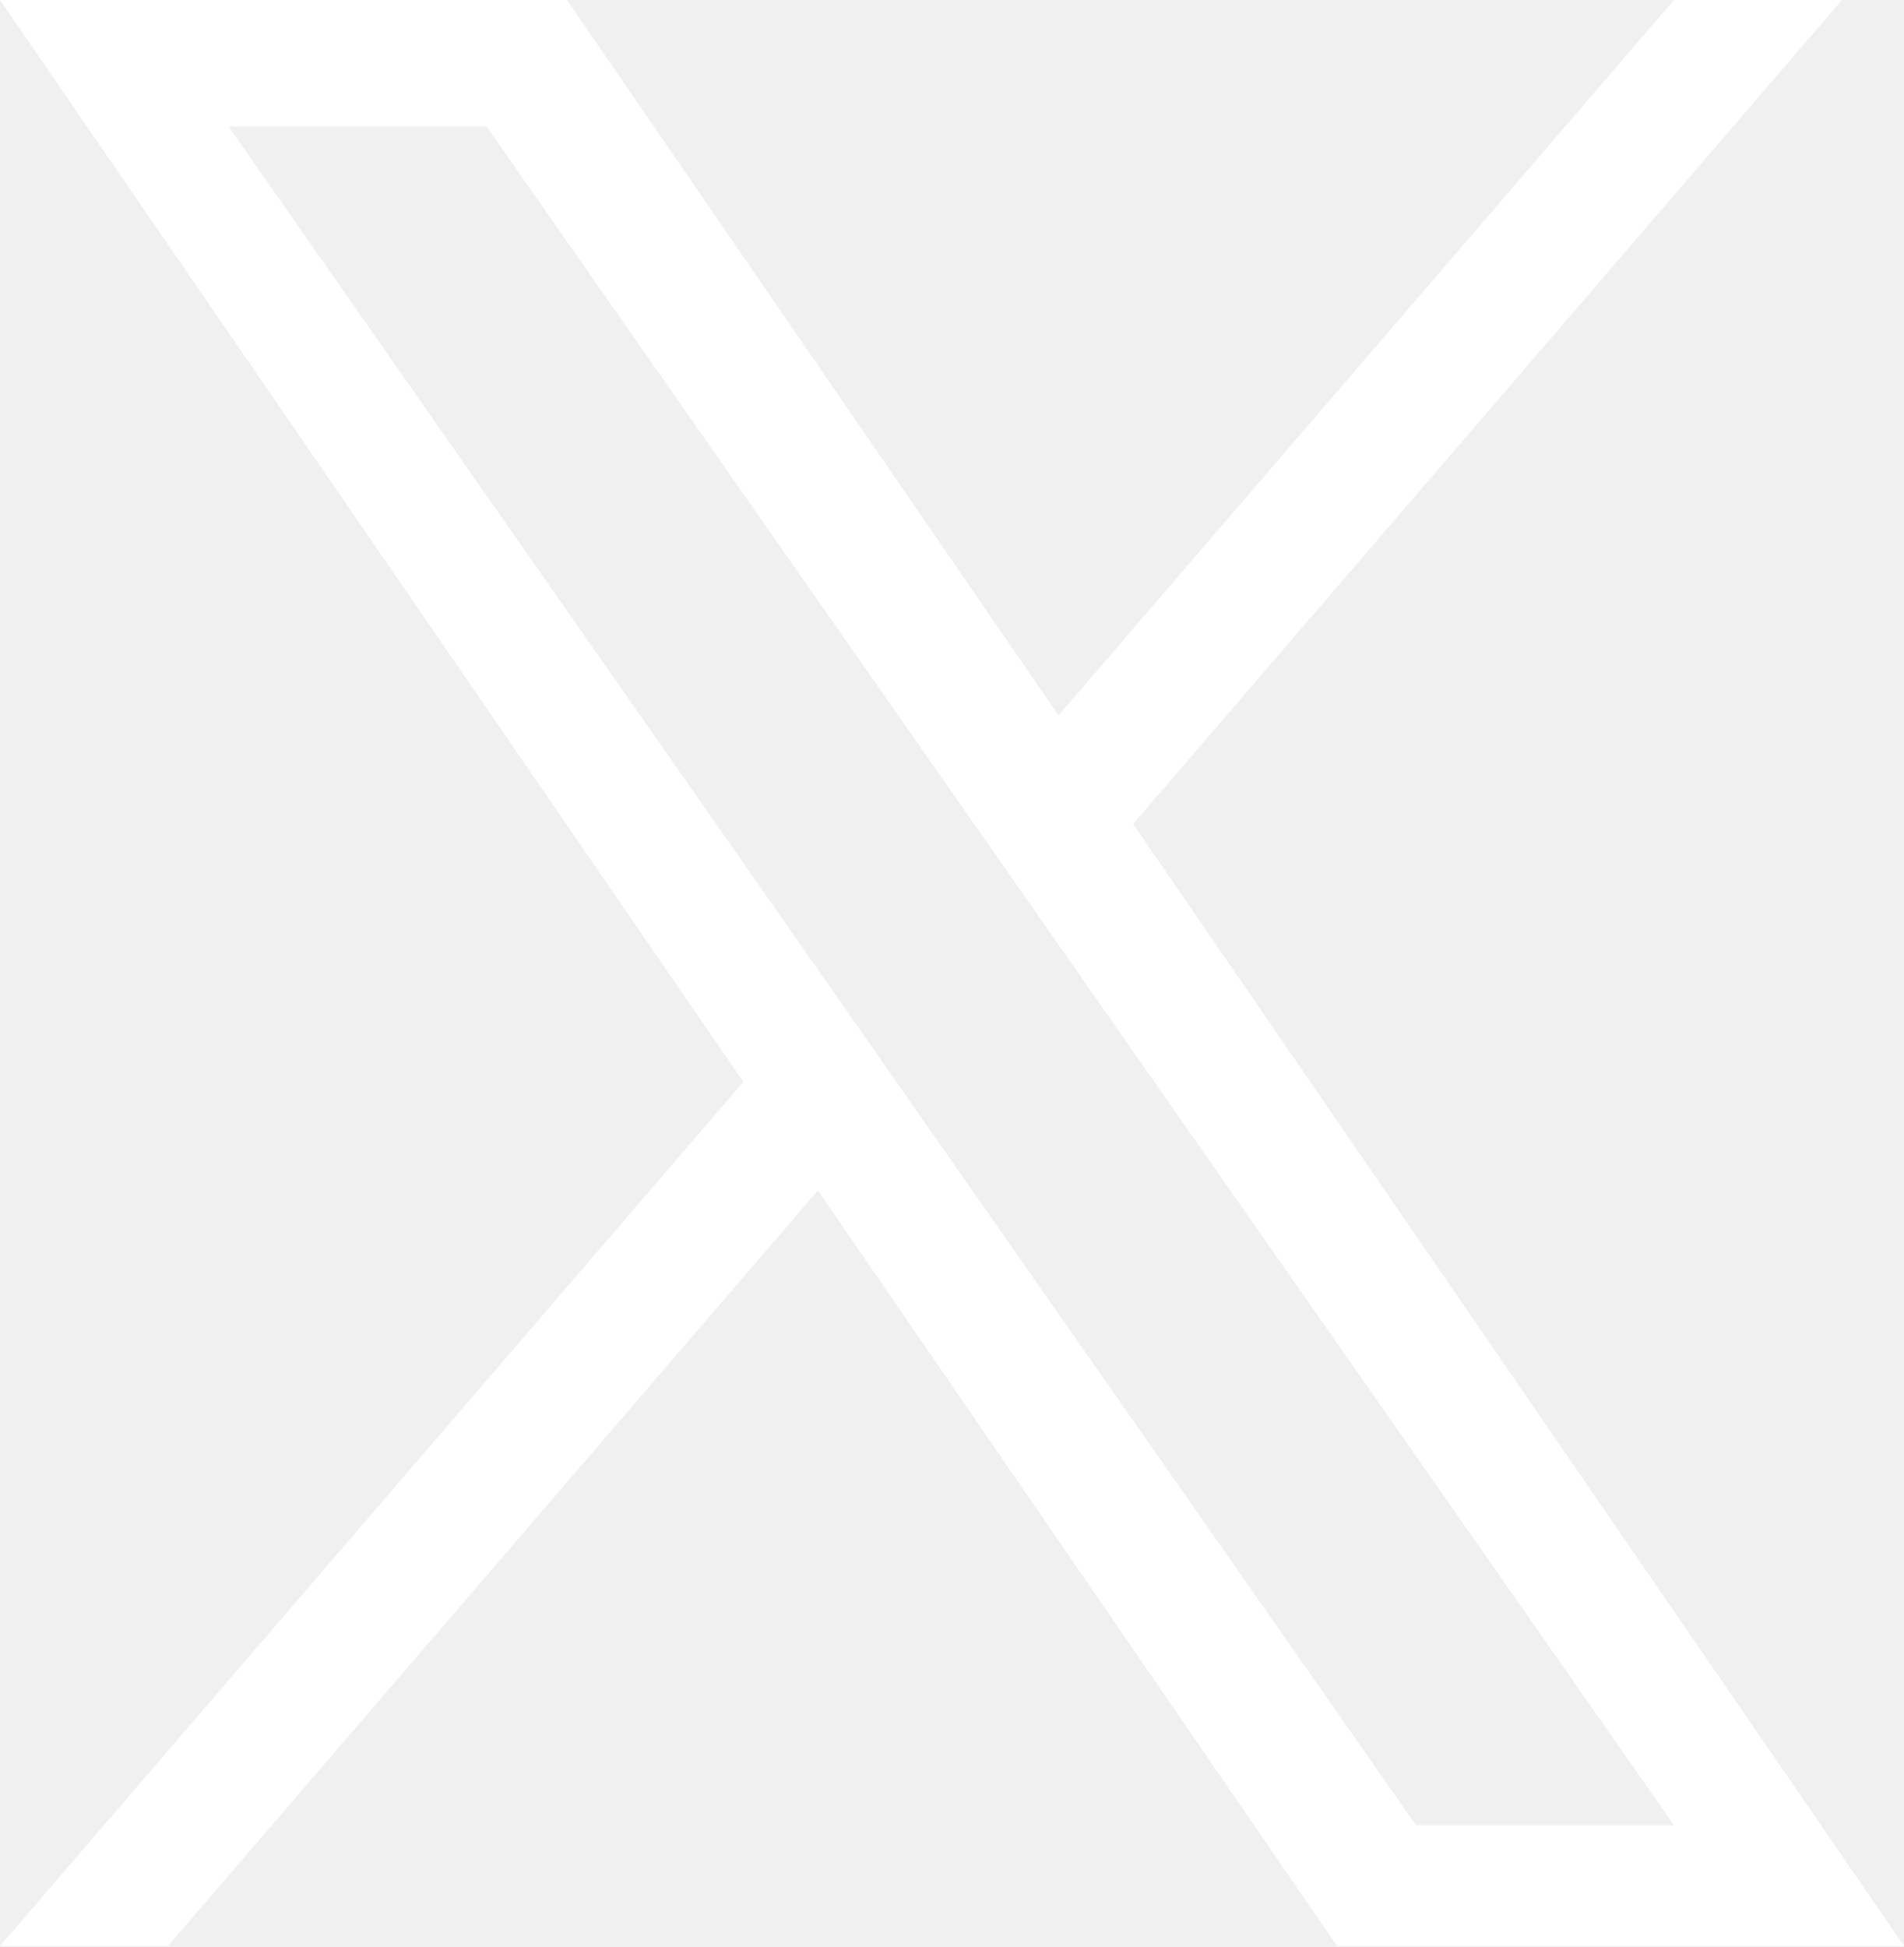
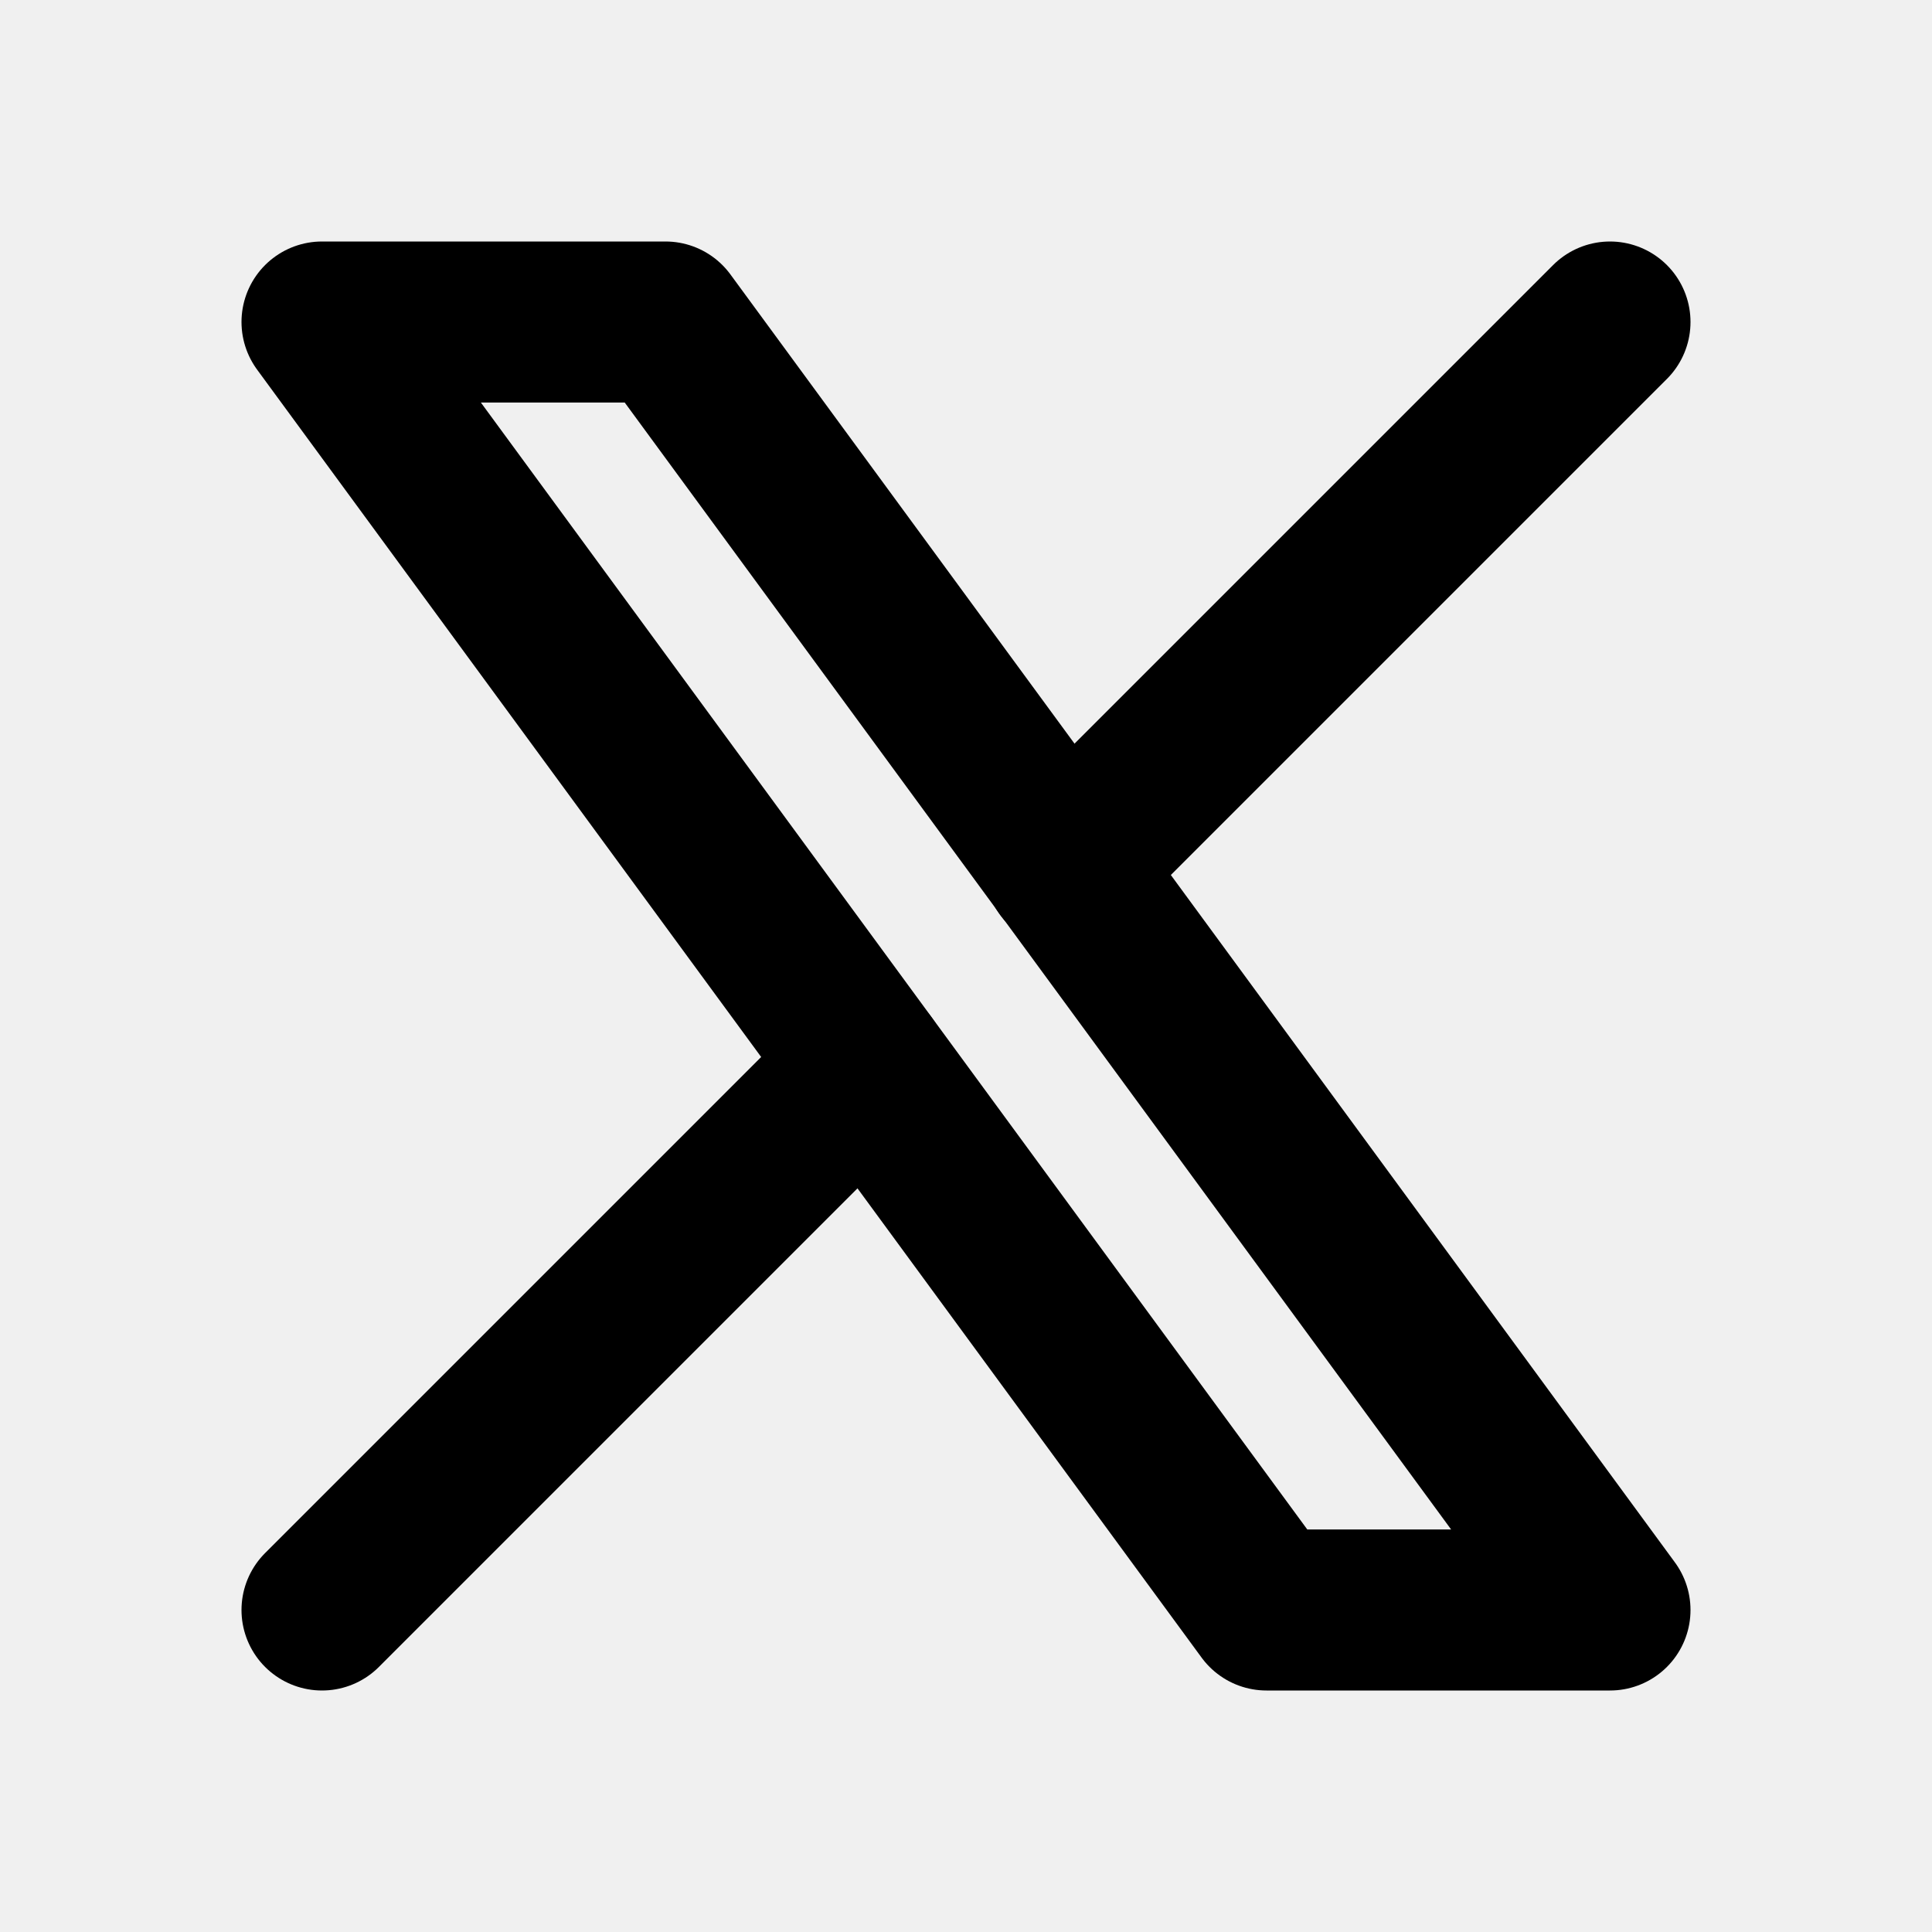
- <svg xmlns="http://www.w3.org/2000/svg" width="1200" height="1227" fill="none" viewBox="0 0 1200 1227">
-   <path fill="#fff" d="M714.163 519.284 1160.89 0h-105.86L667.137 450.887 357.328 0H0l468.492 681.821L0 1226.37h105.866l409.625-476.152 327.181 476.152H1200L714.137 519.284h.026ZM569.165 687.828l-47.468-67.894-377.686-540.24h162.604l304.797 435.991 47.468 67.894 396.2 566.721H892.476L569.165 687.854v-.026Z" />
+ <svg xmlns="http://www.w3.org/2000/svg" width="24" height="24" viewBox="0 0 24 24" fill="none" stroke="currentColor" stroke-width="2" stroke-linecap="round" stroke-linejoin="round" class="icon icon-tabler icons-tabler-outline icon-tabler-brand-x">
+   <path stroke="none" d="M0 0h24v24H0z" fill="none" />
+   <path d="M4 4l11.733 16h4.267l-11.733 -16z" />
+   <path d="M4 20l6.768 -6.768m2.46 -2.46l6.772 -6.772" />
</svg>
